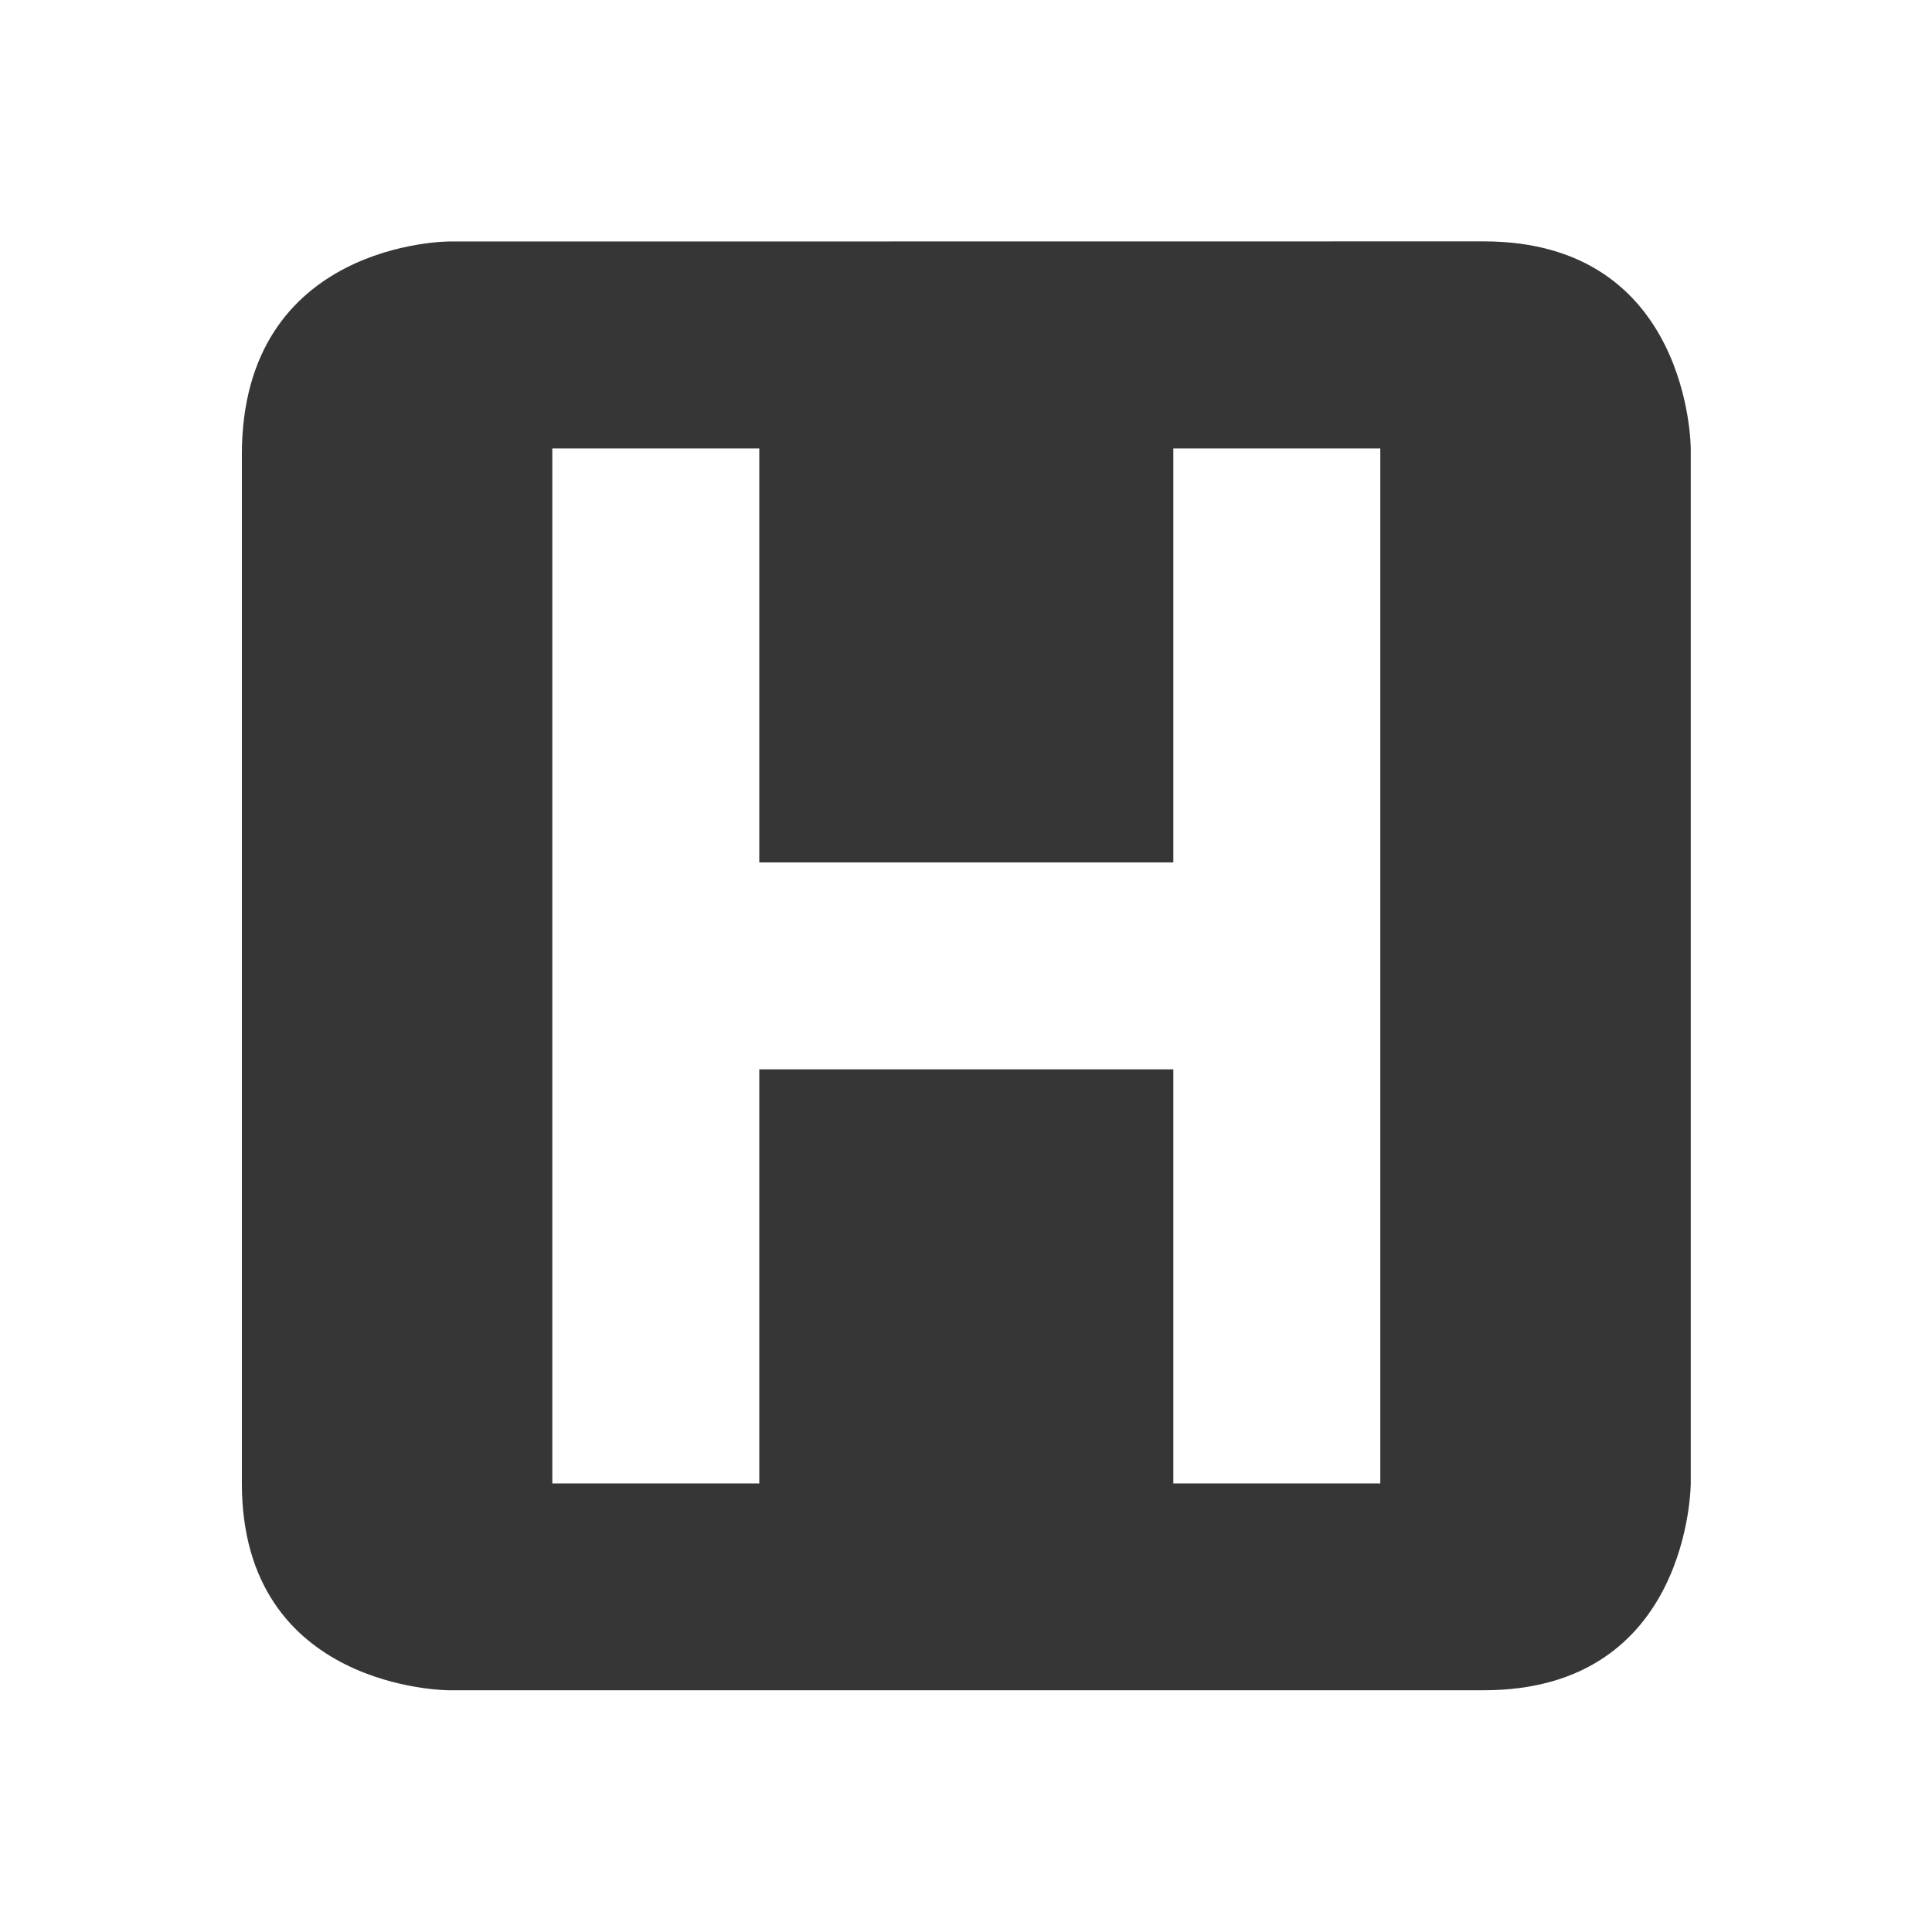
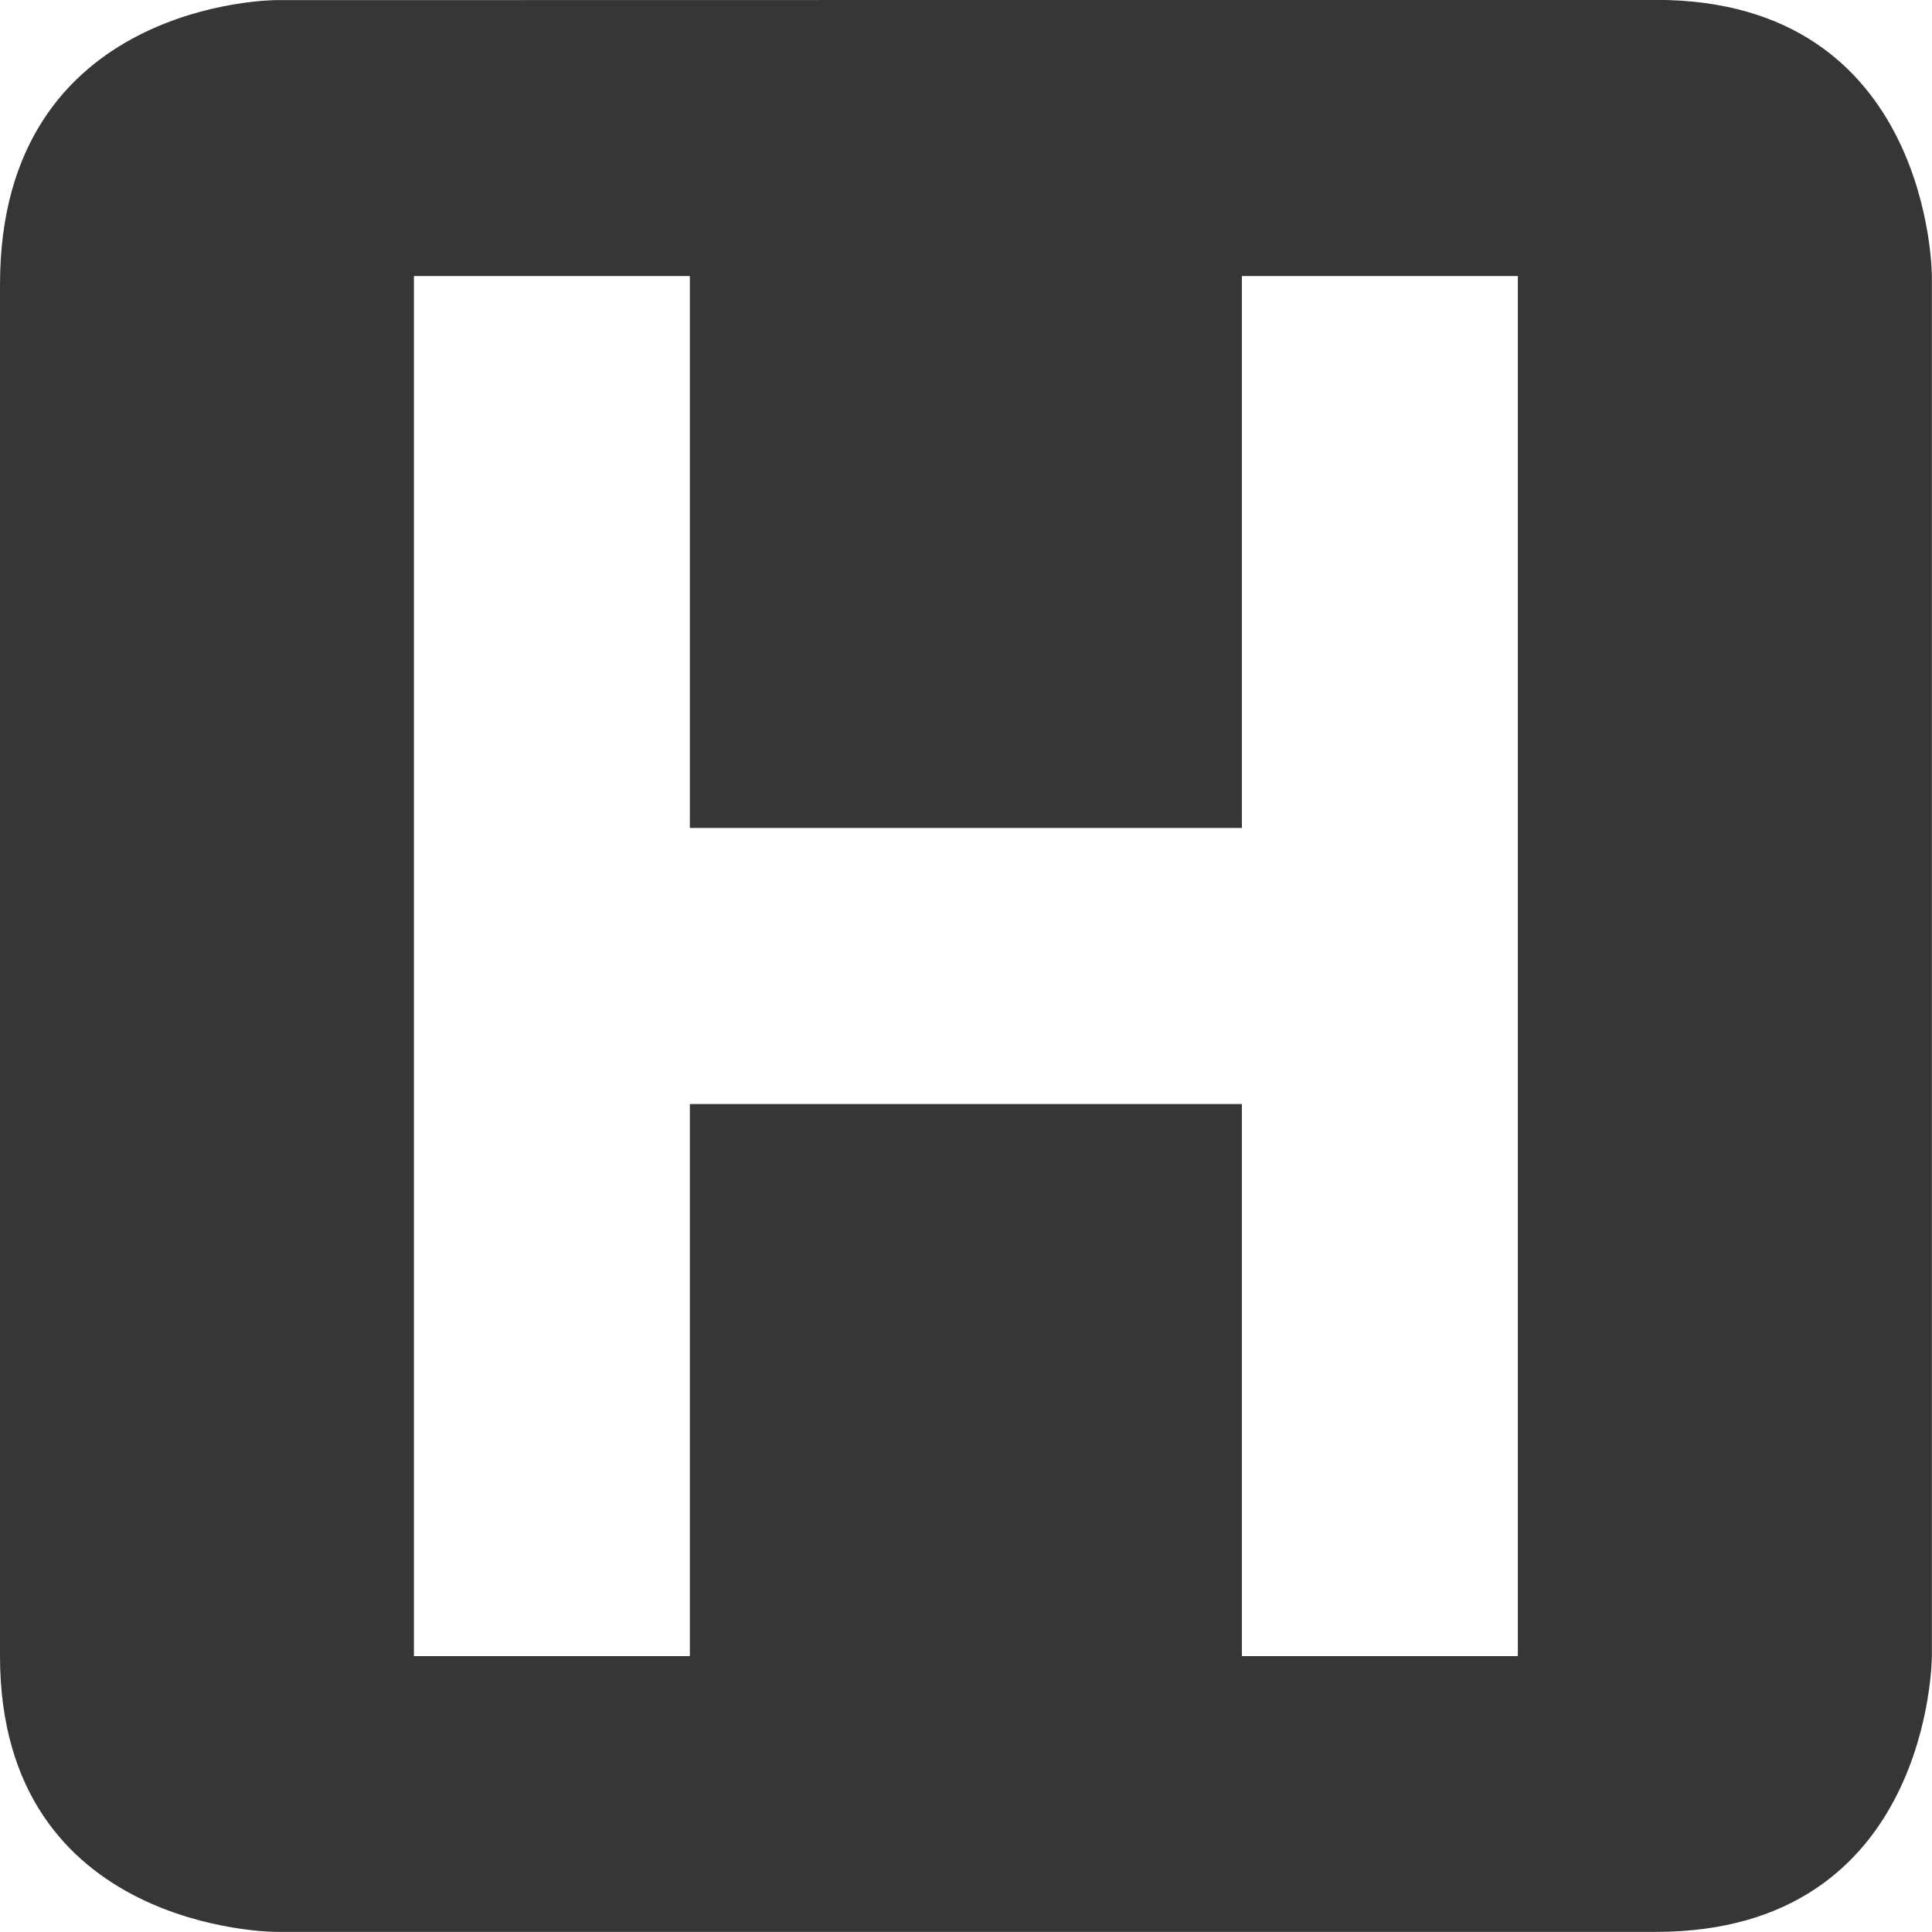
- <svg xmlns="http://www.w3.org/2000/svg" viewBox="0 0 16 16">
-   <path d="M3.717 2S2.003 2 2.003 3.766v8.518c0 1.714 1.714 1.714 1.714 1.714h8.571c1.714 0 1.714-1.714 1.714-1.714V3.714s0-1.715-1.714-1.715zm2.571 1.714v3.428h3.429V3.714h1.714v8.571H9.717V8.856H6.288v3.429H4.574V3.714z" color="#363636" fill="#363636" />
+ <svg xmlns="http://www.w3.org/2000/svg" version="1.1" viewBox="0 0 16 16">
+   <path d="m2.285 0.001s-2.285 0-2.285 2.355v11.358c0 2.285 2.285 2.285 2.285 2.285h11.429c2.285 0 2.285-2.285 2.285-2.285v-11.428s0-2.287-2.285-2.287zm3.428 2.285v4.571h4.572v-4.571h2.285v11.429h-2.285v-4.572h-4.572v4.572h-2.285v-11.429z" color="#363636" fill="#363636" stroke-width="1.333" />
</svg>
